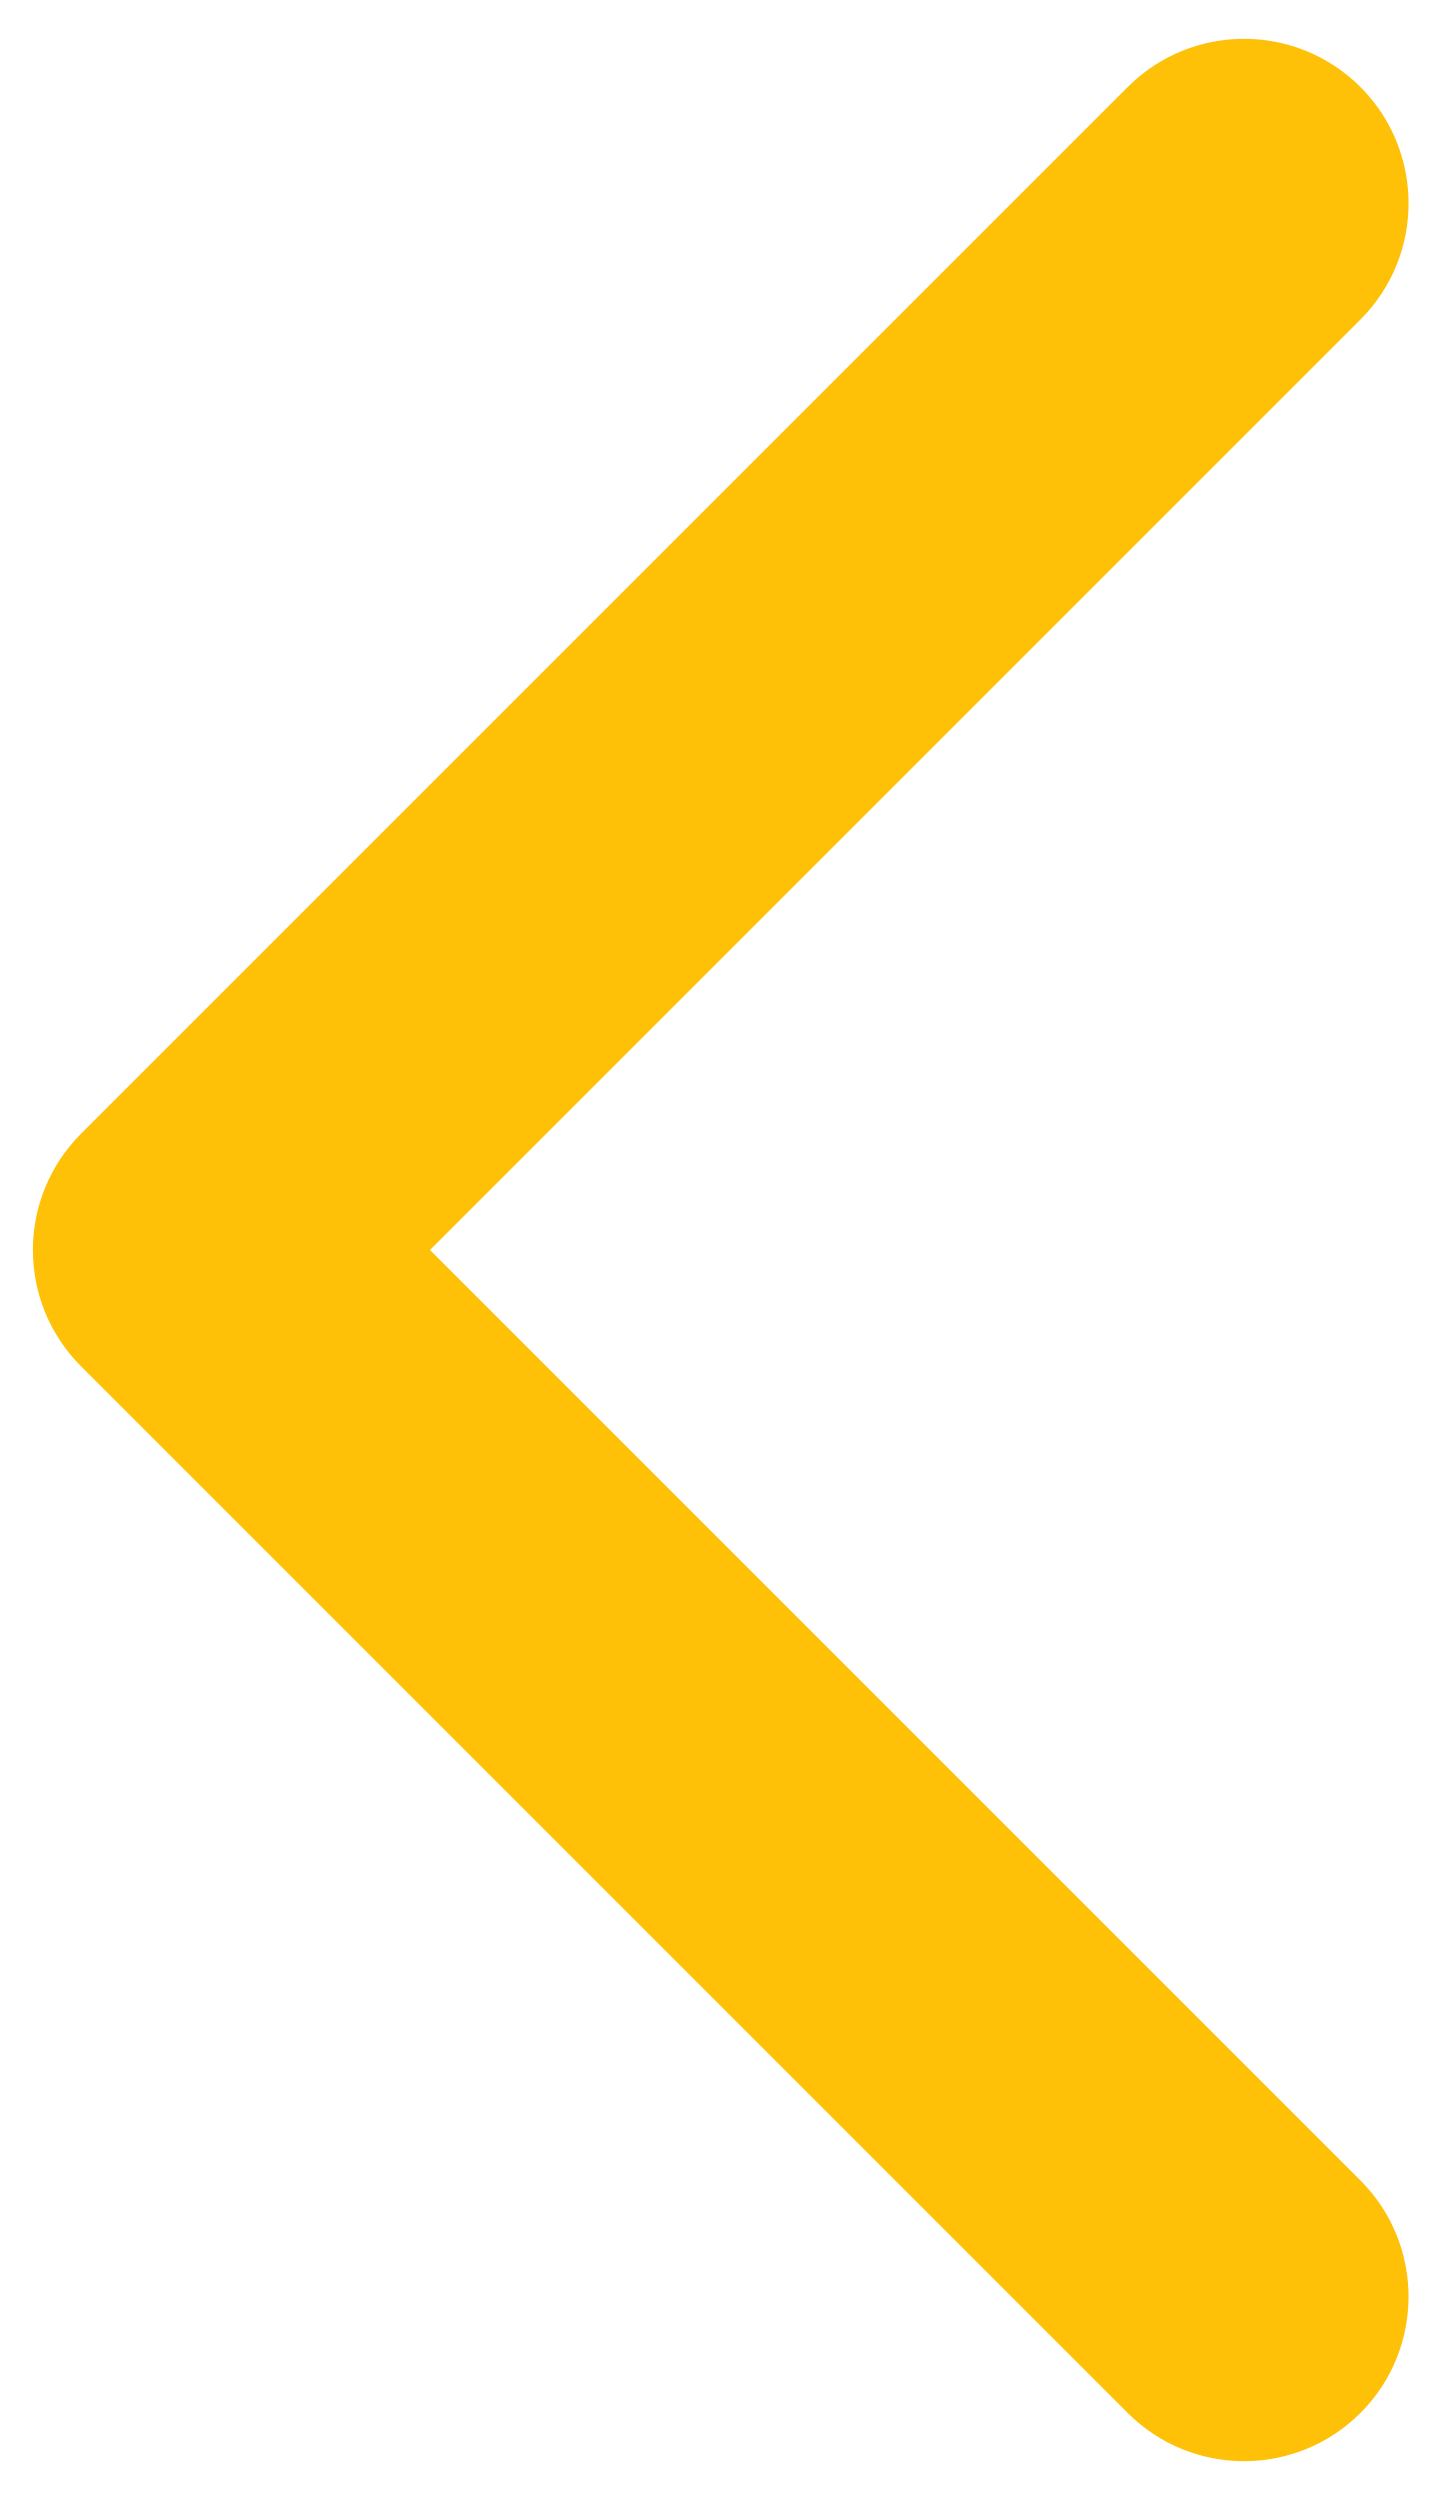
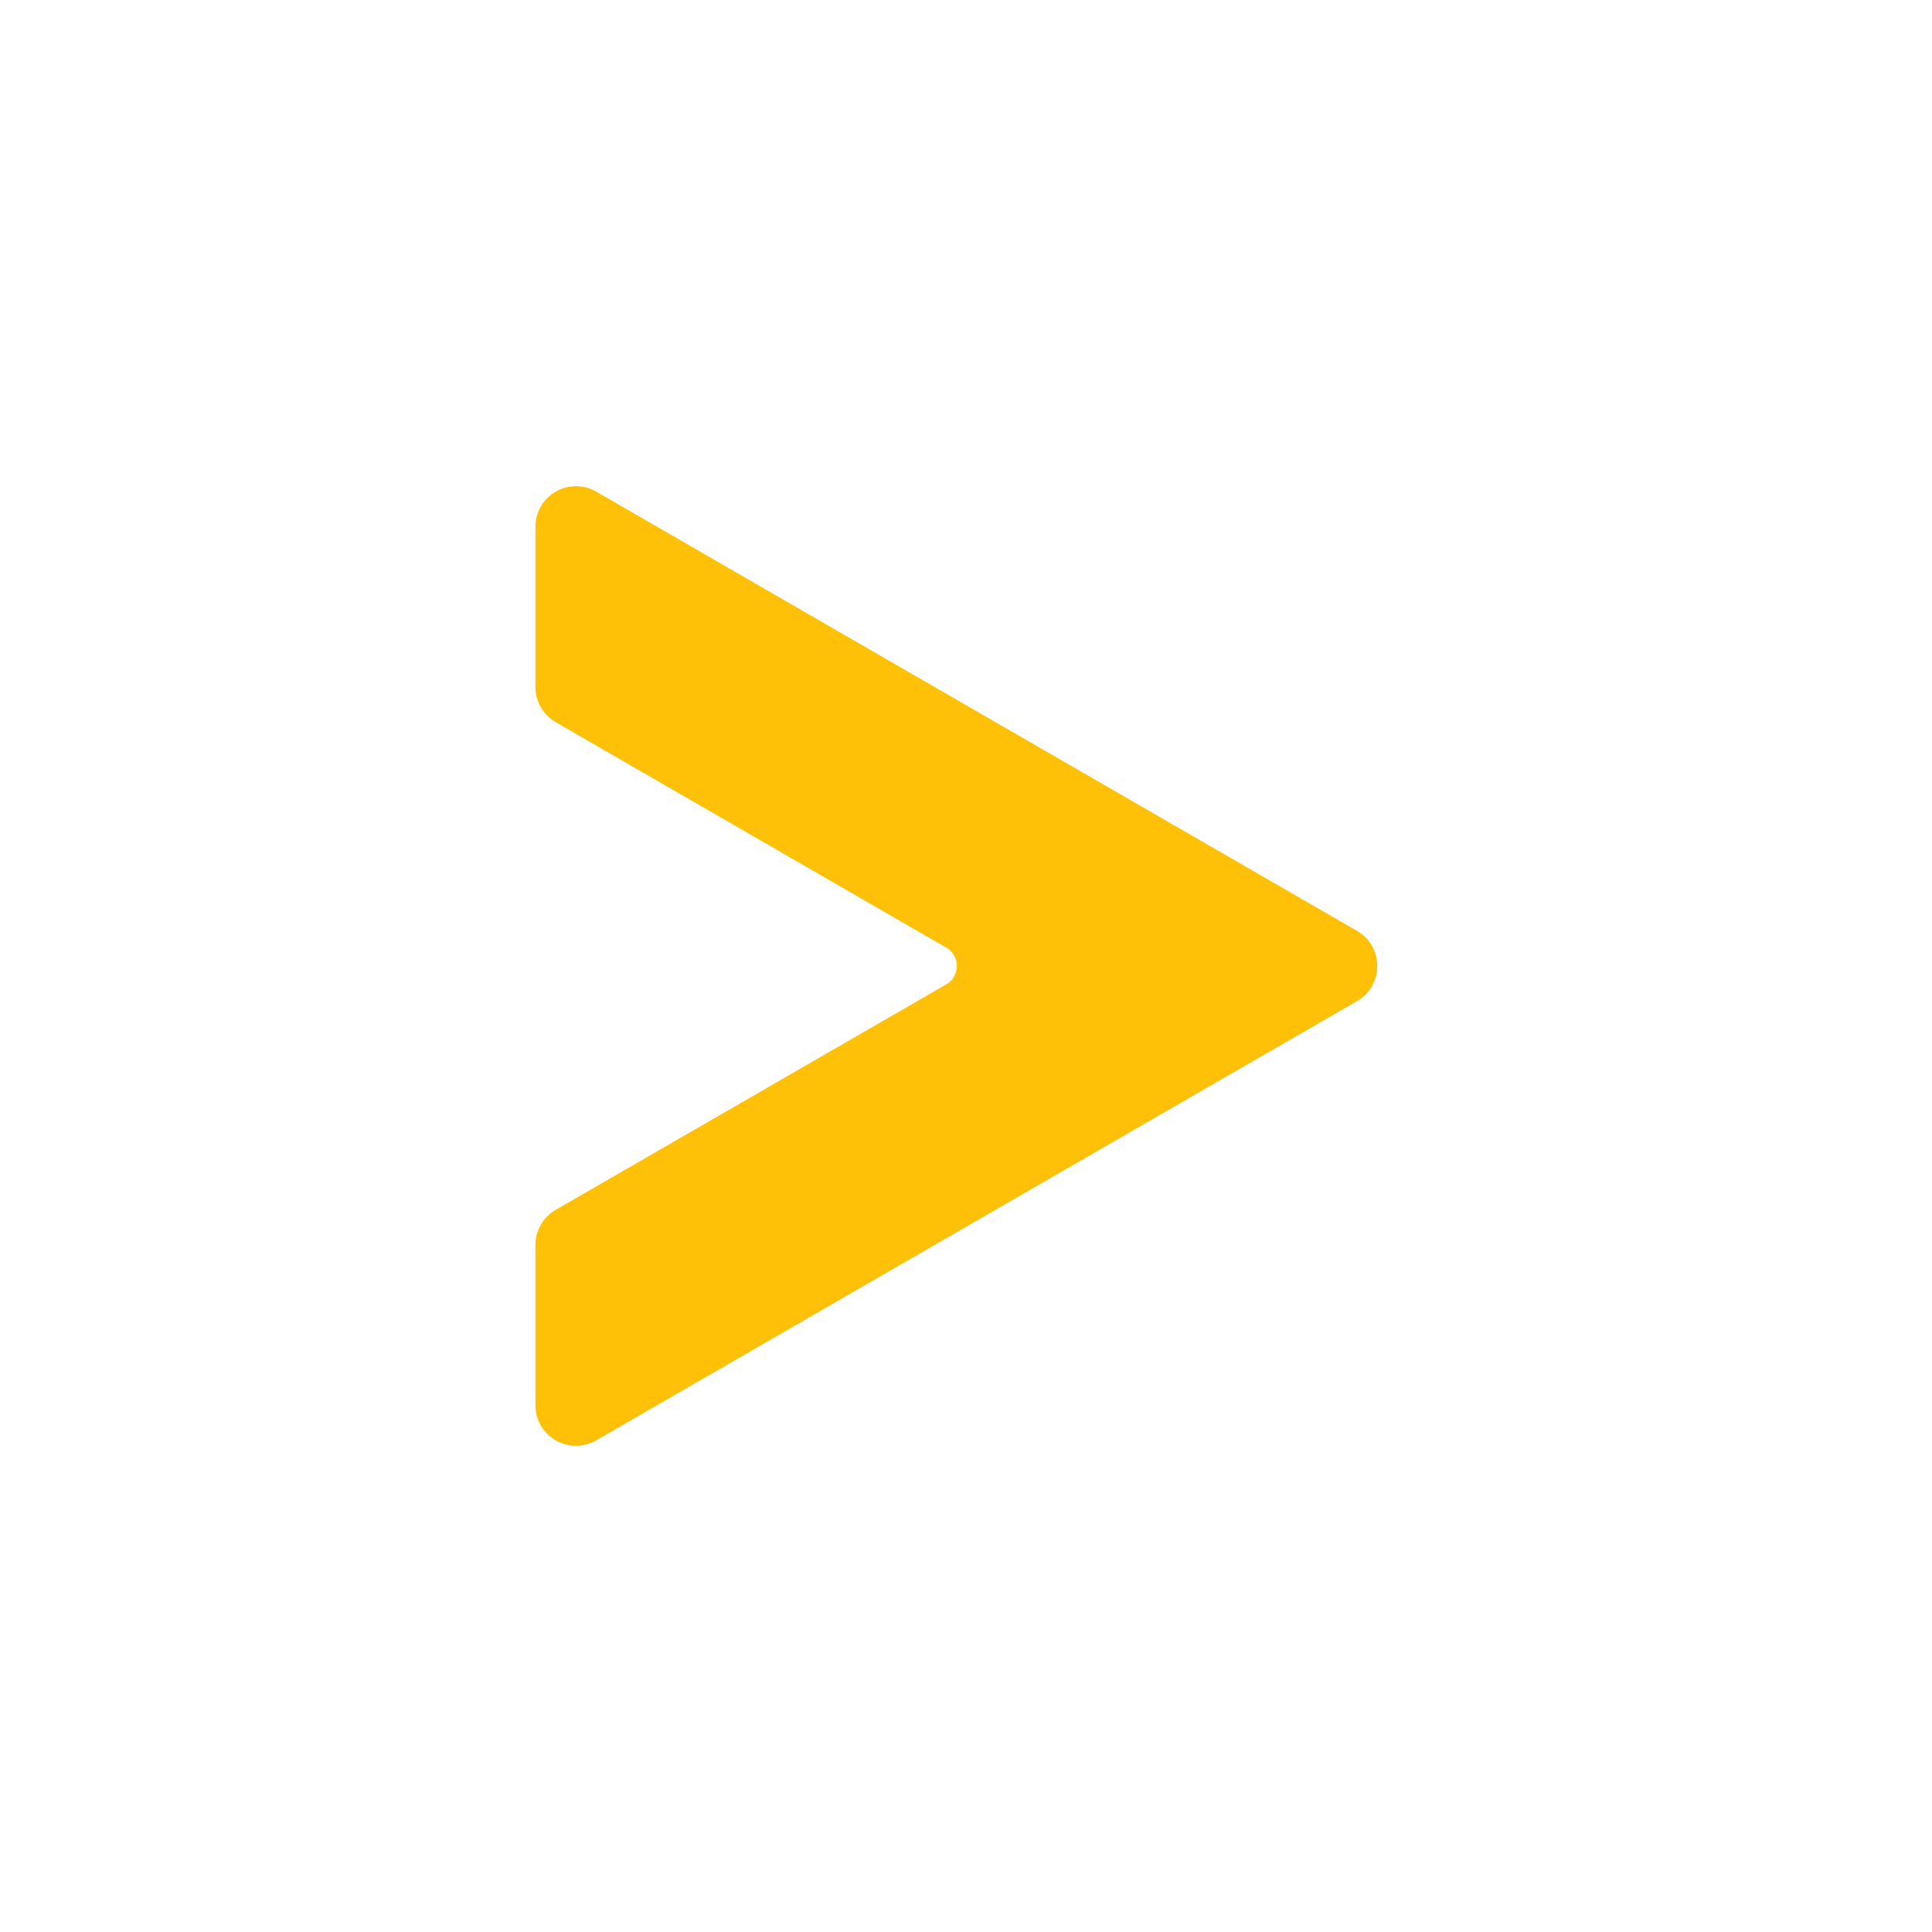
- <svg xmlns="http://www.w3.org/2000/svg" width="22" height="38" viewBox="0 0 22 38" fill="none">
-   <path d="M1.232 17.232C0.256 18.209 0.256 19.791 1.232 20.768L17.142 36.678C18.118 37.654 19.701 37.654 20.678 36.678C21.654 35.701 21.654 34.118 20.678 33.142L6.536 19L20.678 4.858C21.654 3.882 21.654 2.299 20.678 1.322C19.701 0.346 18.118 0.346 17.142 1.322L1.232 17.232ZM5 16.5H3L3 21.5H5V16.5Z" fill="#FFC107" />
+ <svg xmlns="http://www.w3.org/2000/svg" id="blue_copy" style="enable-background:new 0 0 100 100;" version="1.1" viewBox="0 0 100 100" xml:space="preserve">
+   <g id="Layer_8_copy_4_3_">
+     <path d="M28.213,27.267v8.294c0,0.571,0.305,1.1,0.8,1.385l20.212,11.669c1.066,0.616,1.066,2.155,0,2.771L29.013,63.055   c-0.495,0.286-0.8,0.814-0.8,1.385v8.294c0,1.231,1.333,2.001,2.399,1.385l39.375-22.733c1.066-0.616,1.066-2.155,0-2.771   L30.612,25.881C29.546,25.266,28.213,26.035,28.213,27.267z" />
+     <path d="M69.987,48.615L30.612,25.881c-0.193-0.112-0.395-0.164-0.597-0.19l37.972,21.923c1.066,0.616,1.066,2.155,0,2.771   L28.612,73.119c-0.1,0.058-0.205,0.092-0.308,0.126c0.308,0.914,1.401,1.398,2.308,0.874l39.375-22.733   C71.054,50.77,71.054,49.23,69.987,48.615z" />
+     <path d="M28.213,27.267v8.294c0,0.571,0.305,1.1,0.8,1.385l20.212,11.669   c1.066,0.616,1.066,2.155,0,2.771L29.013,63.055c-0.495,0.286-0.8,0.814-0.8,1.385v8.294c0,1.231,1.333,2.001,2.399,1.385   l39.375-22.733c1.066-0.616,1.066-2.155,0-2.771L30.612,25.881C29.546,25.266,28.213,26.035,28.213,27.267z" style="fill:#FFC107;stroke:#FFC107;stroke-miterlimit:10;" />
+   </g>
</svg>
